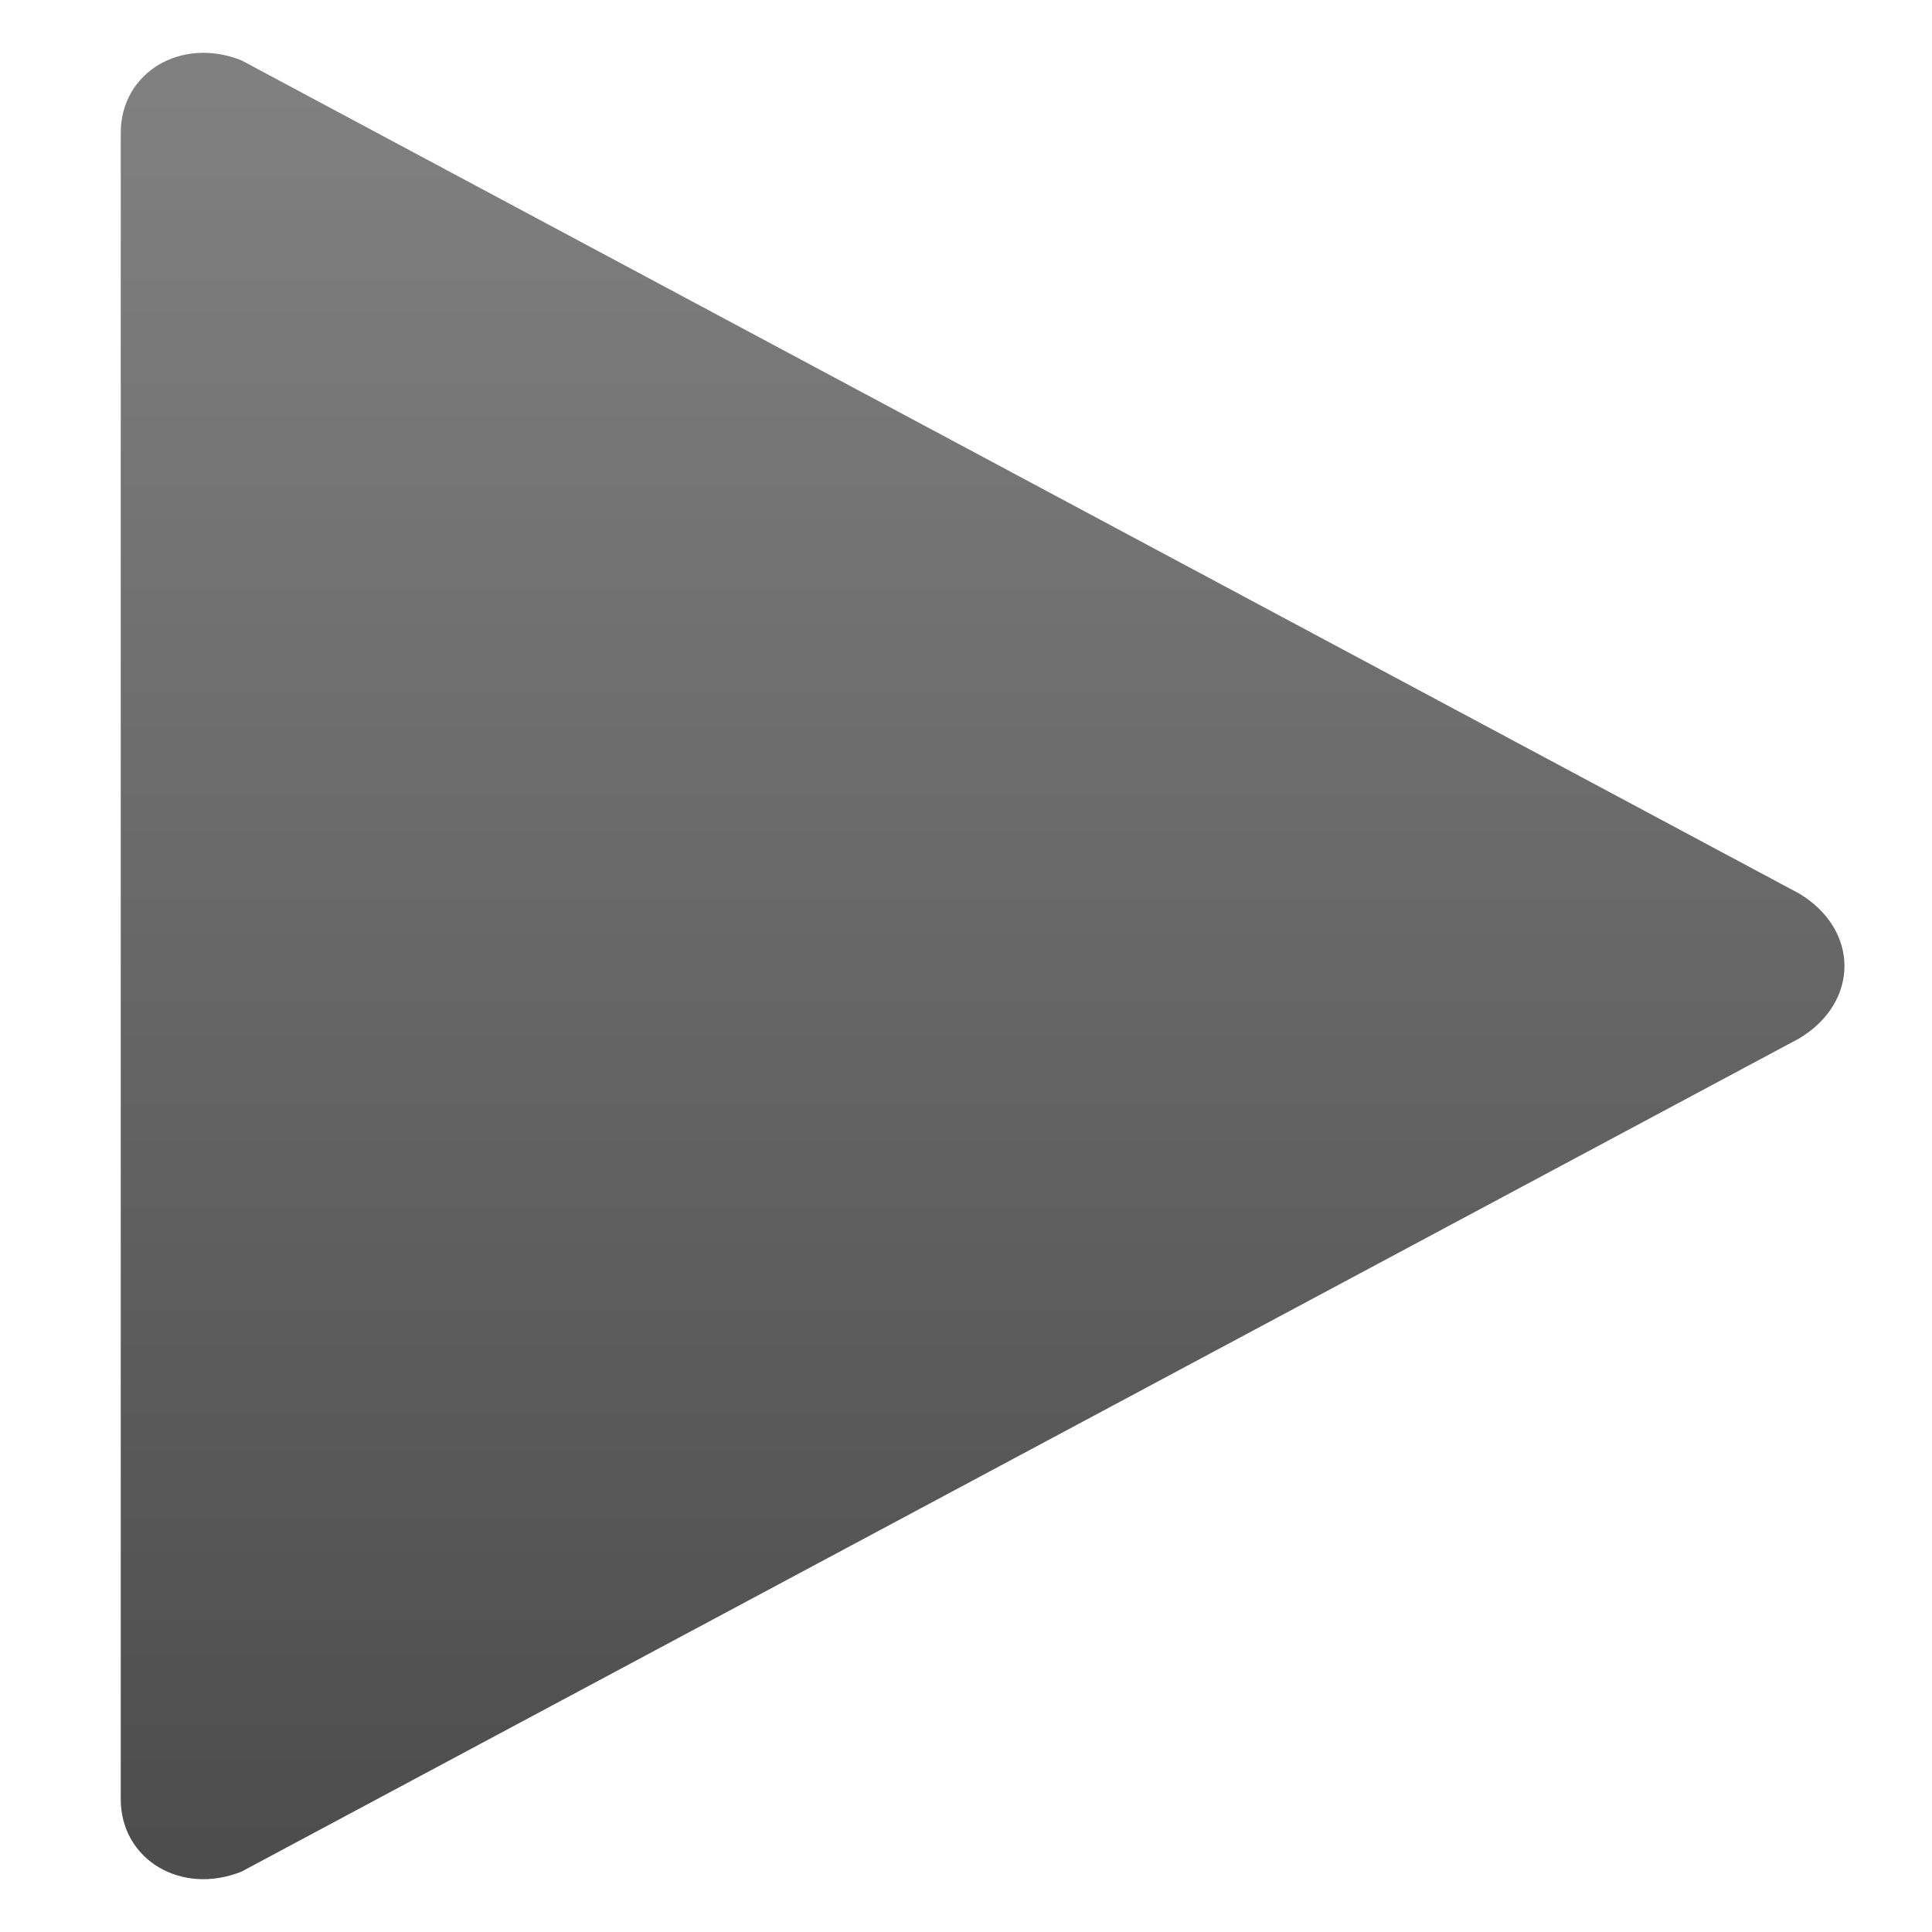
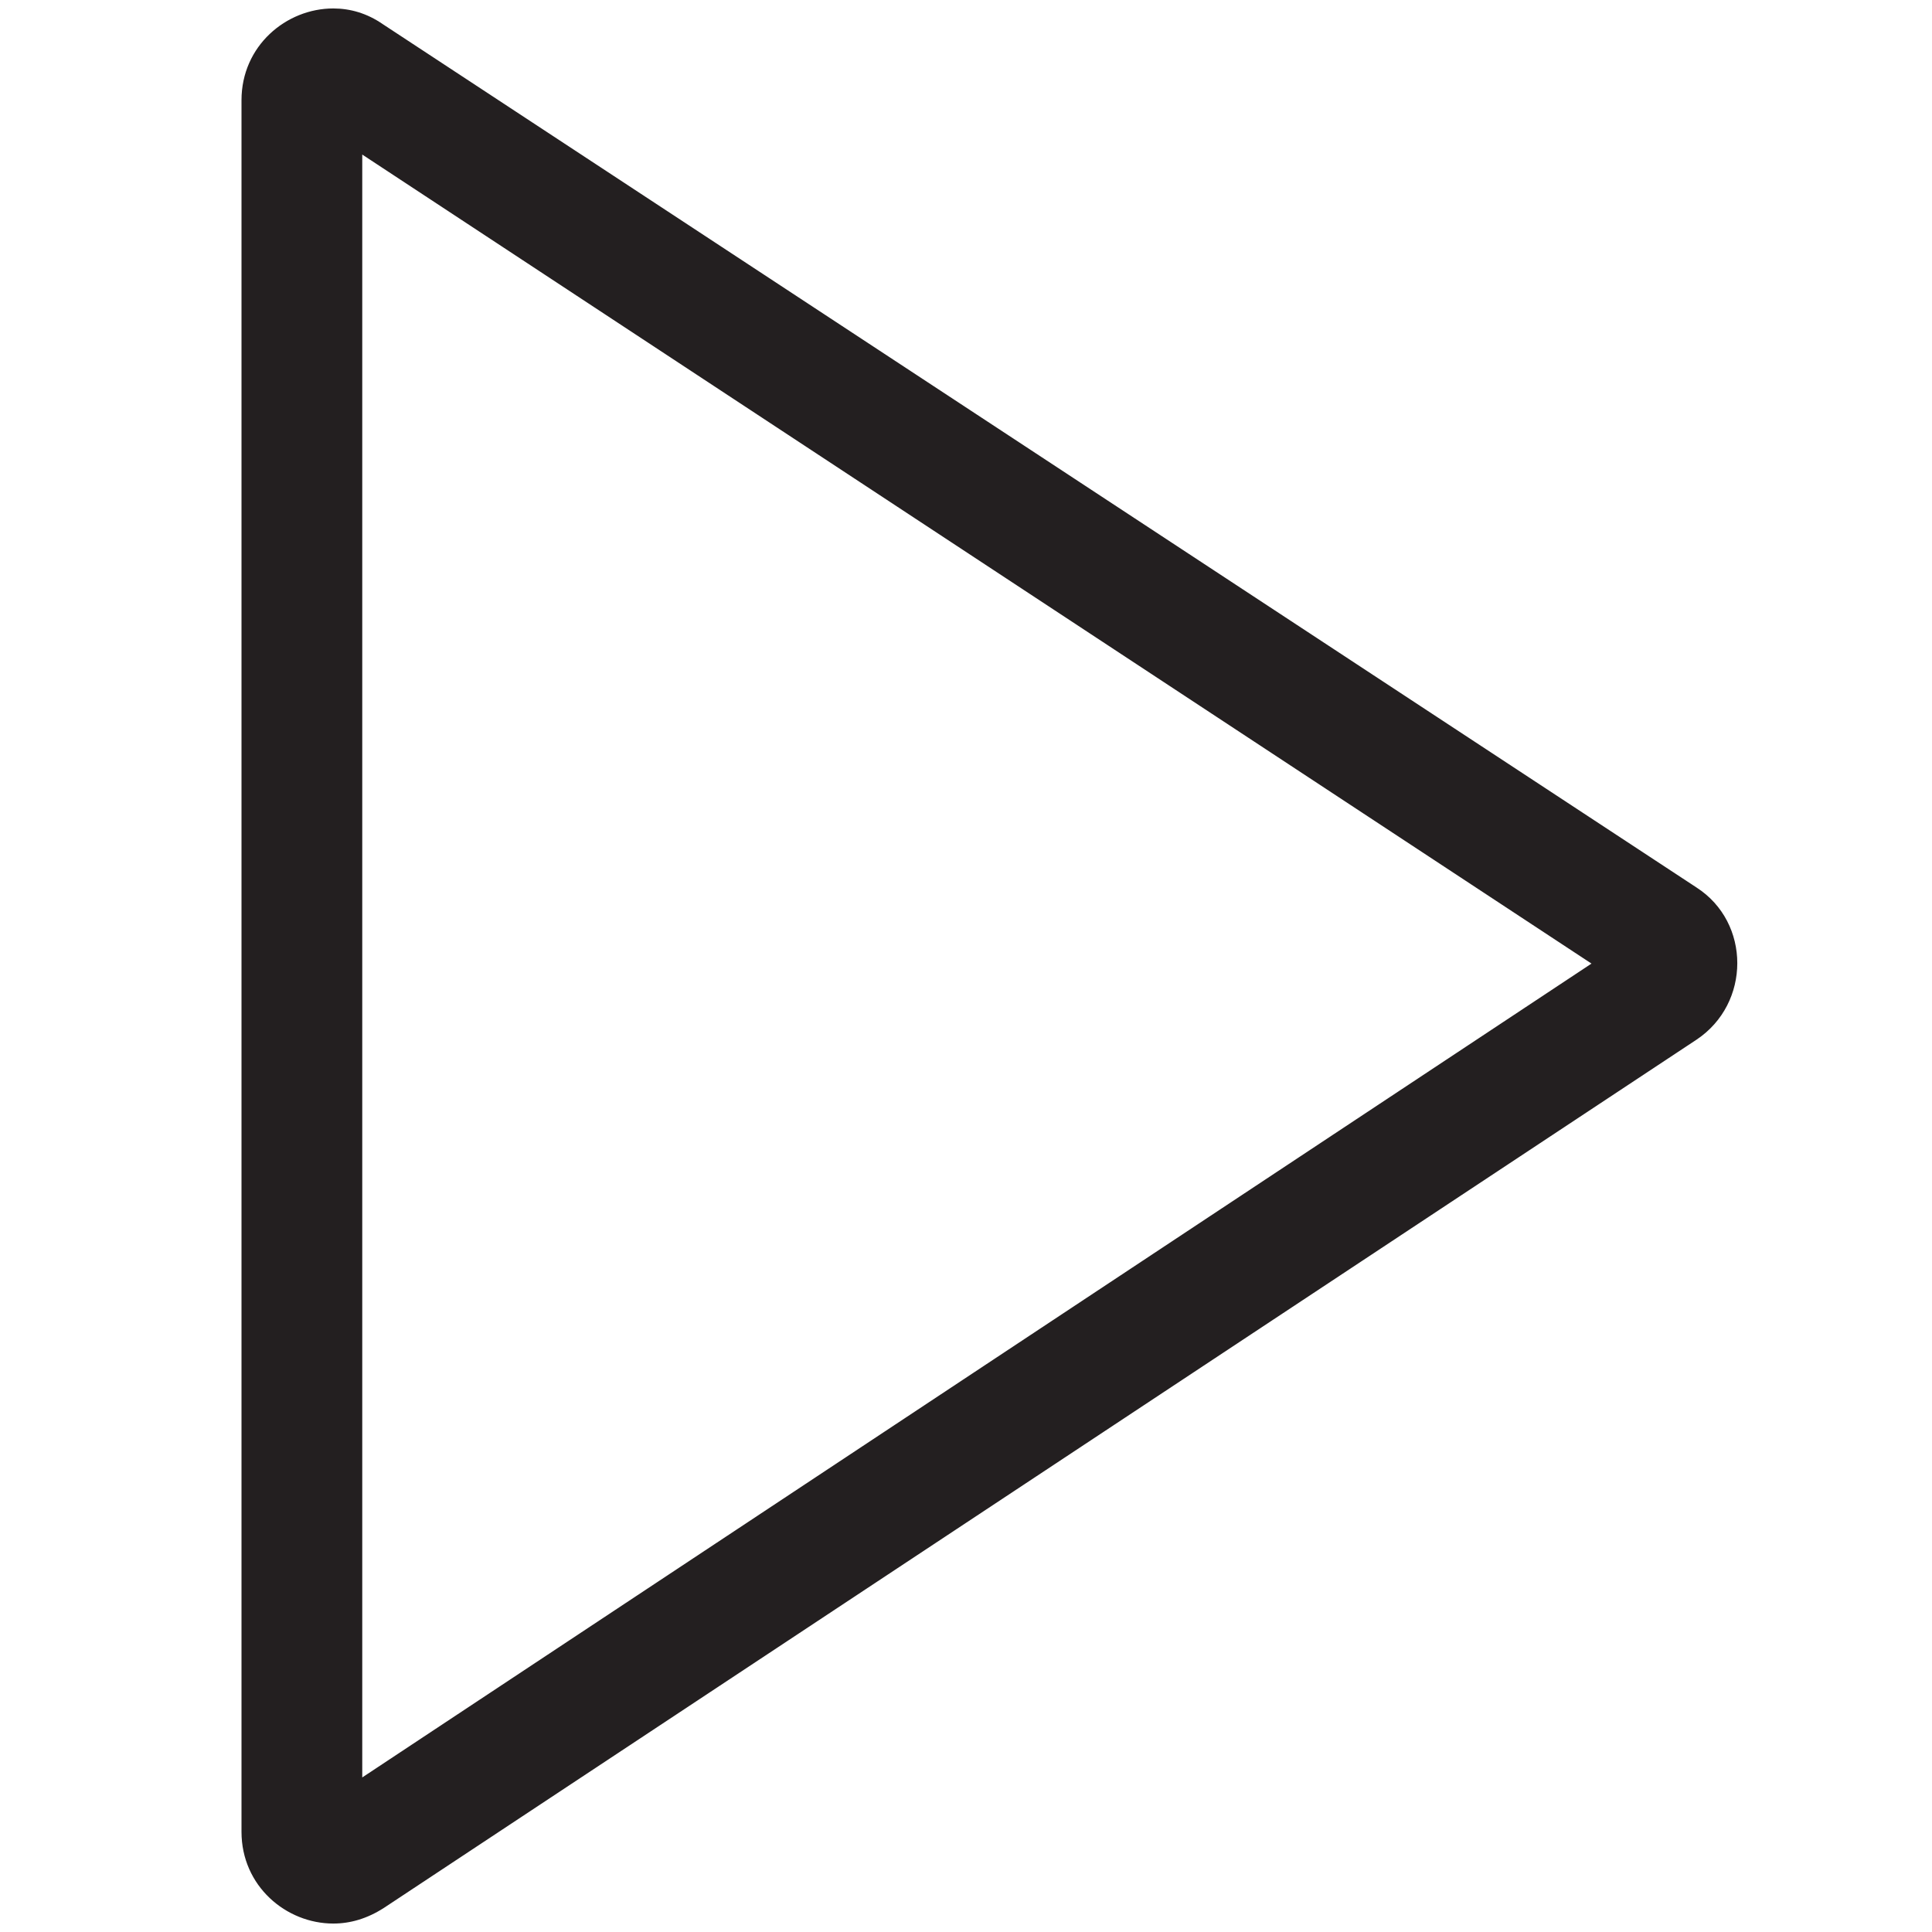
- <svg xmlns="http://www.w3.org/2000/svg" version="1.1" x="0px" y="0px" viewBox="0 0 16 16" style="enable-background:new 0 0 16 16;" xml:space="preserve">
+ <svg xmlns="http://www.w3.org/2000/svg" version="1.1" id="Layer_1" x="0px" y="0px" viewBox="0 0 160 160" style="enable-background:new 0 0 160 160;" xml:space="preserve">
  <style type="text/css">
- 	.st0{fill:url(#SVGID_1_);}
+ 	.st0{fill:#231F20;}
</style>
-   <g id="Layer_3">
-     <linearGradient id="SVGID_1_" gradientUnits="userSpaceOnUse" x1="8.126" y1="0.757" x2="8.126" y2="15.265">
-       <stop offset="0" style="stop-color:#808080" />
-       <stop offset="1" style="stop-color:#4D4D4D" />
-     </linearGradient>
-     <path class="st0" d="M1,1.1v13.8c0,0.5,0.5,0.8,1,0.6l12.9-6.9c0.5-0.3,0.5-0.9,0-1.2L2,0.5C1.5,0.3,1,0.6,1,1.1z" />
+   <g>
+     <path class="st0" d="M30,12.8l101.8,67L30,147.2V12.8 M27.6,0.7c-3.9,0-7.6,3.1-7.6,7.6v143.4c0,4.5,3.7,7.6,7.6,7.6   c1.4,0,2.8-0.4,4.2-1.3l108.7-71.9c4.5-3,4.5-9.7,0-12.6L31.7,2C30.4,1.1,29,0.7,27.6,0.7L27.6,0.7z" />
  </g>
-   <g id="Layer_2">
- </g>
</svg>
